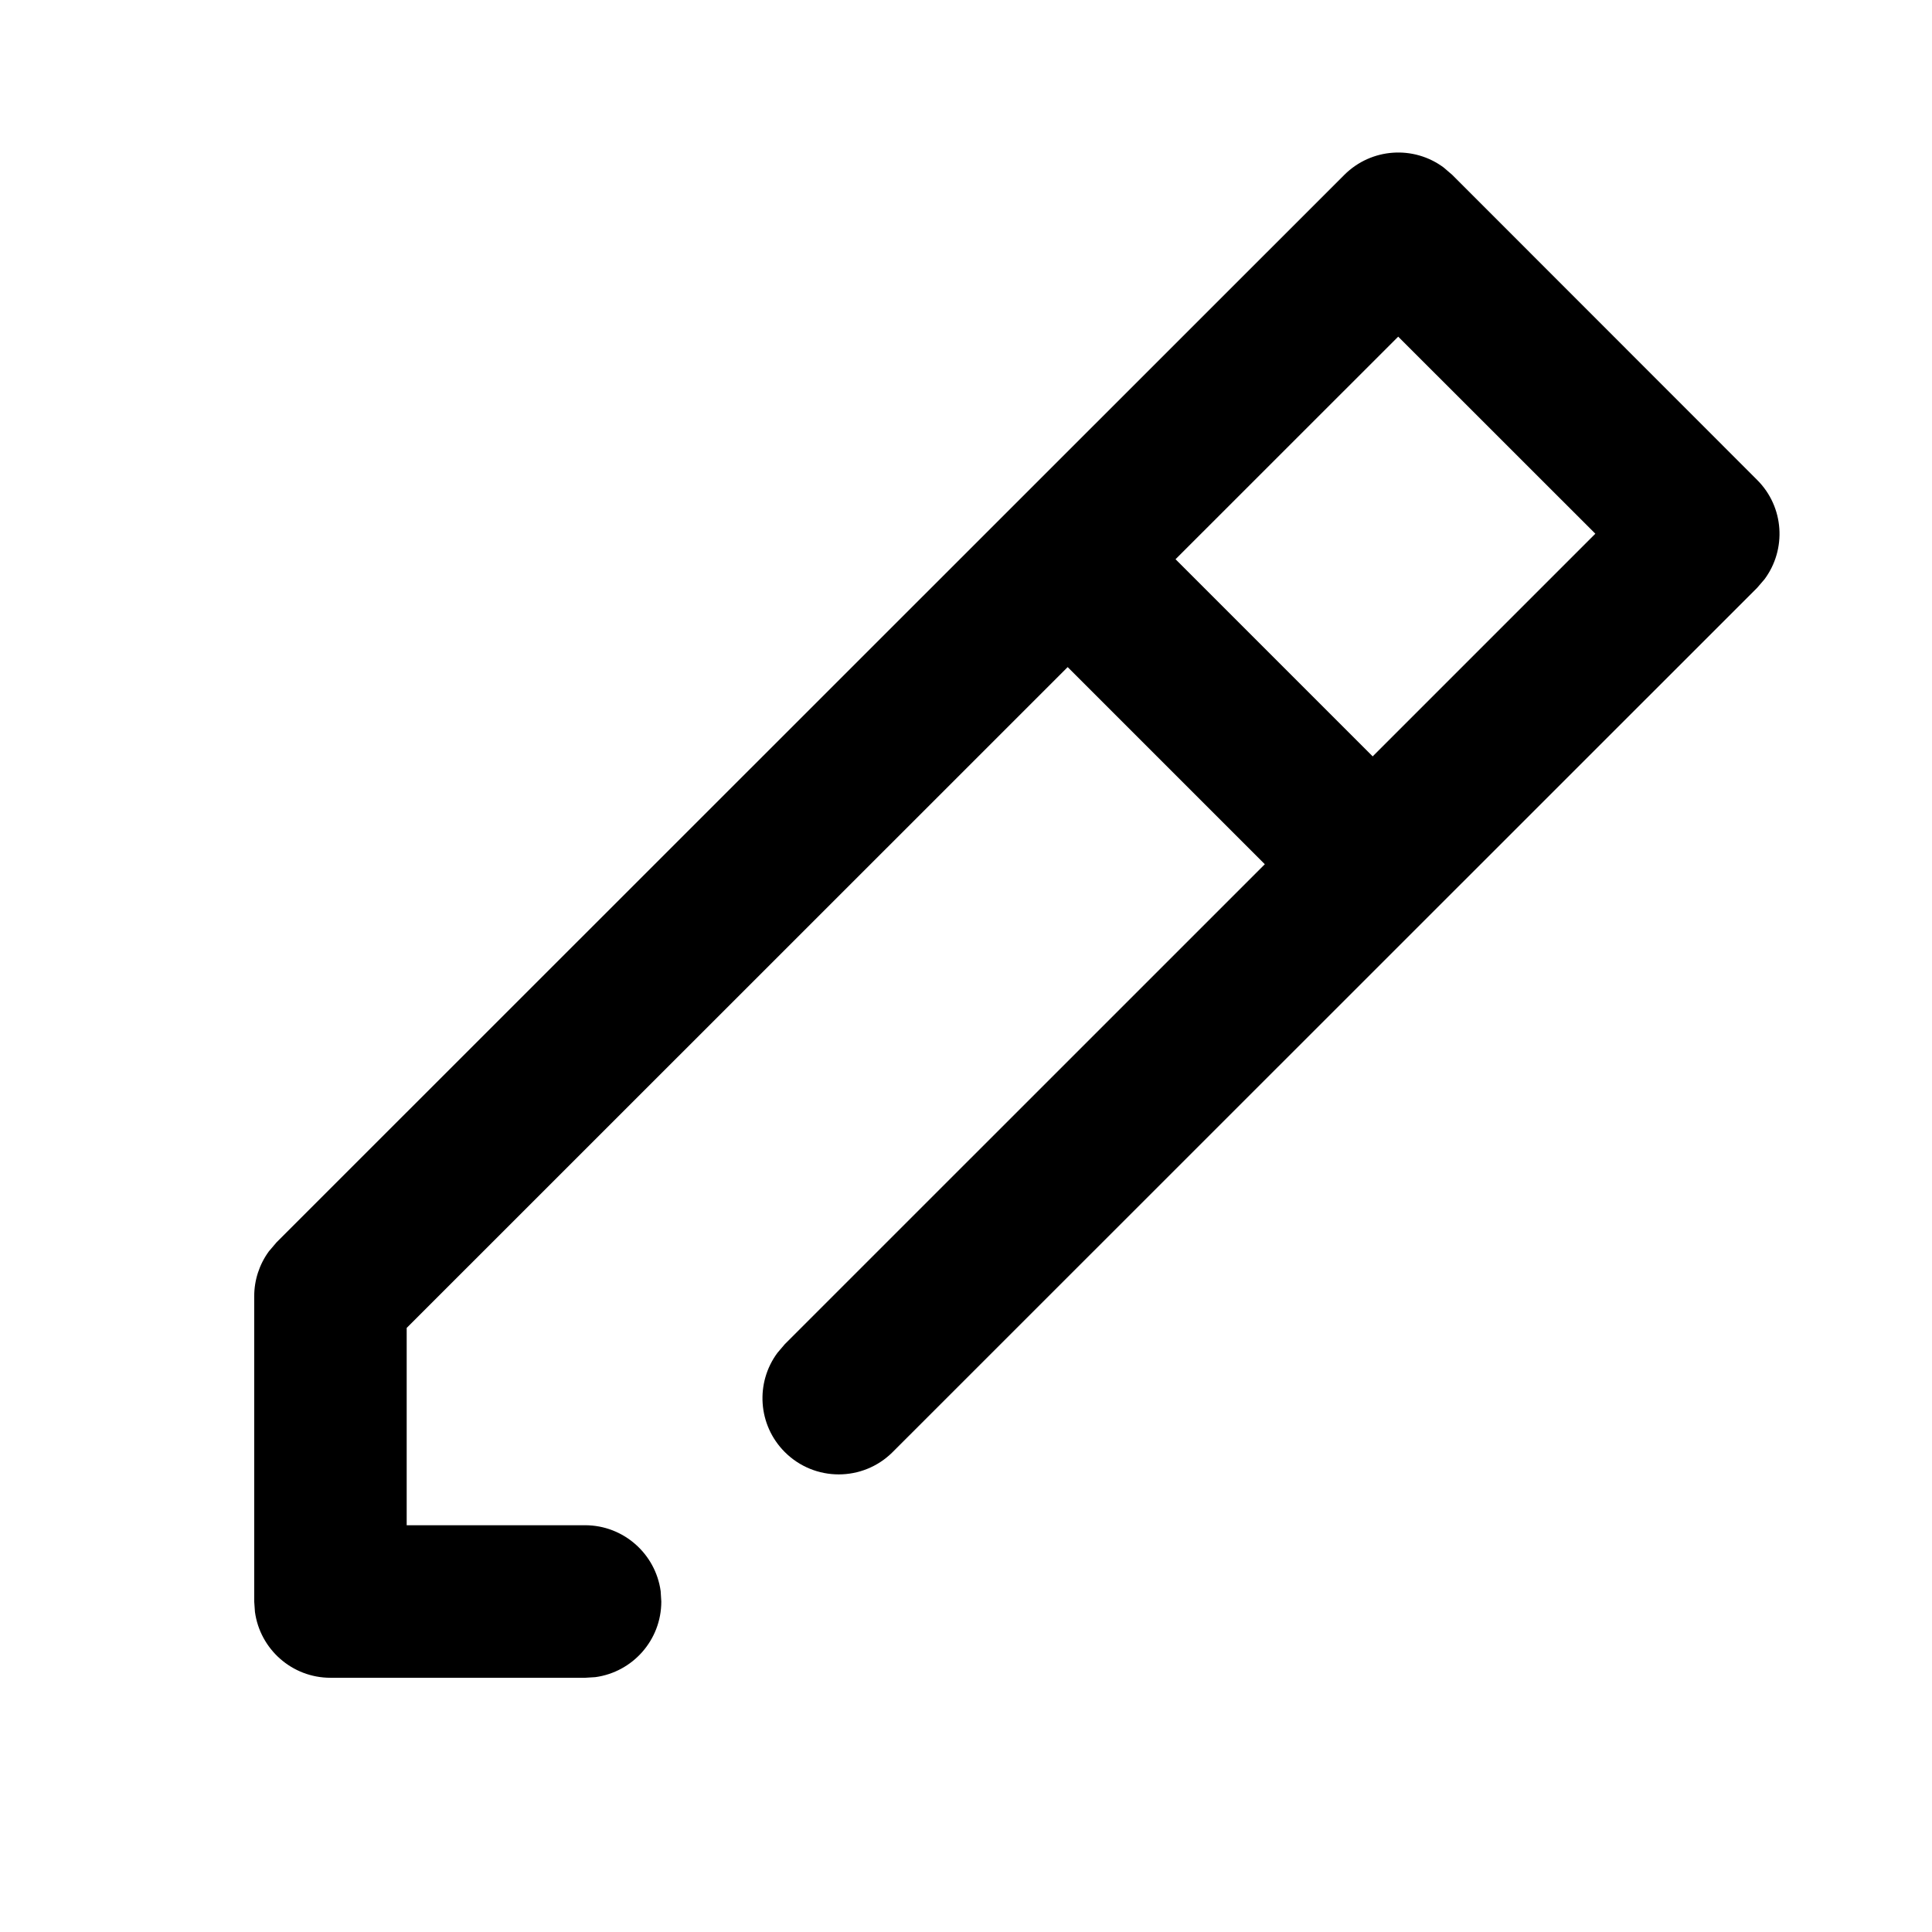
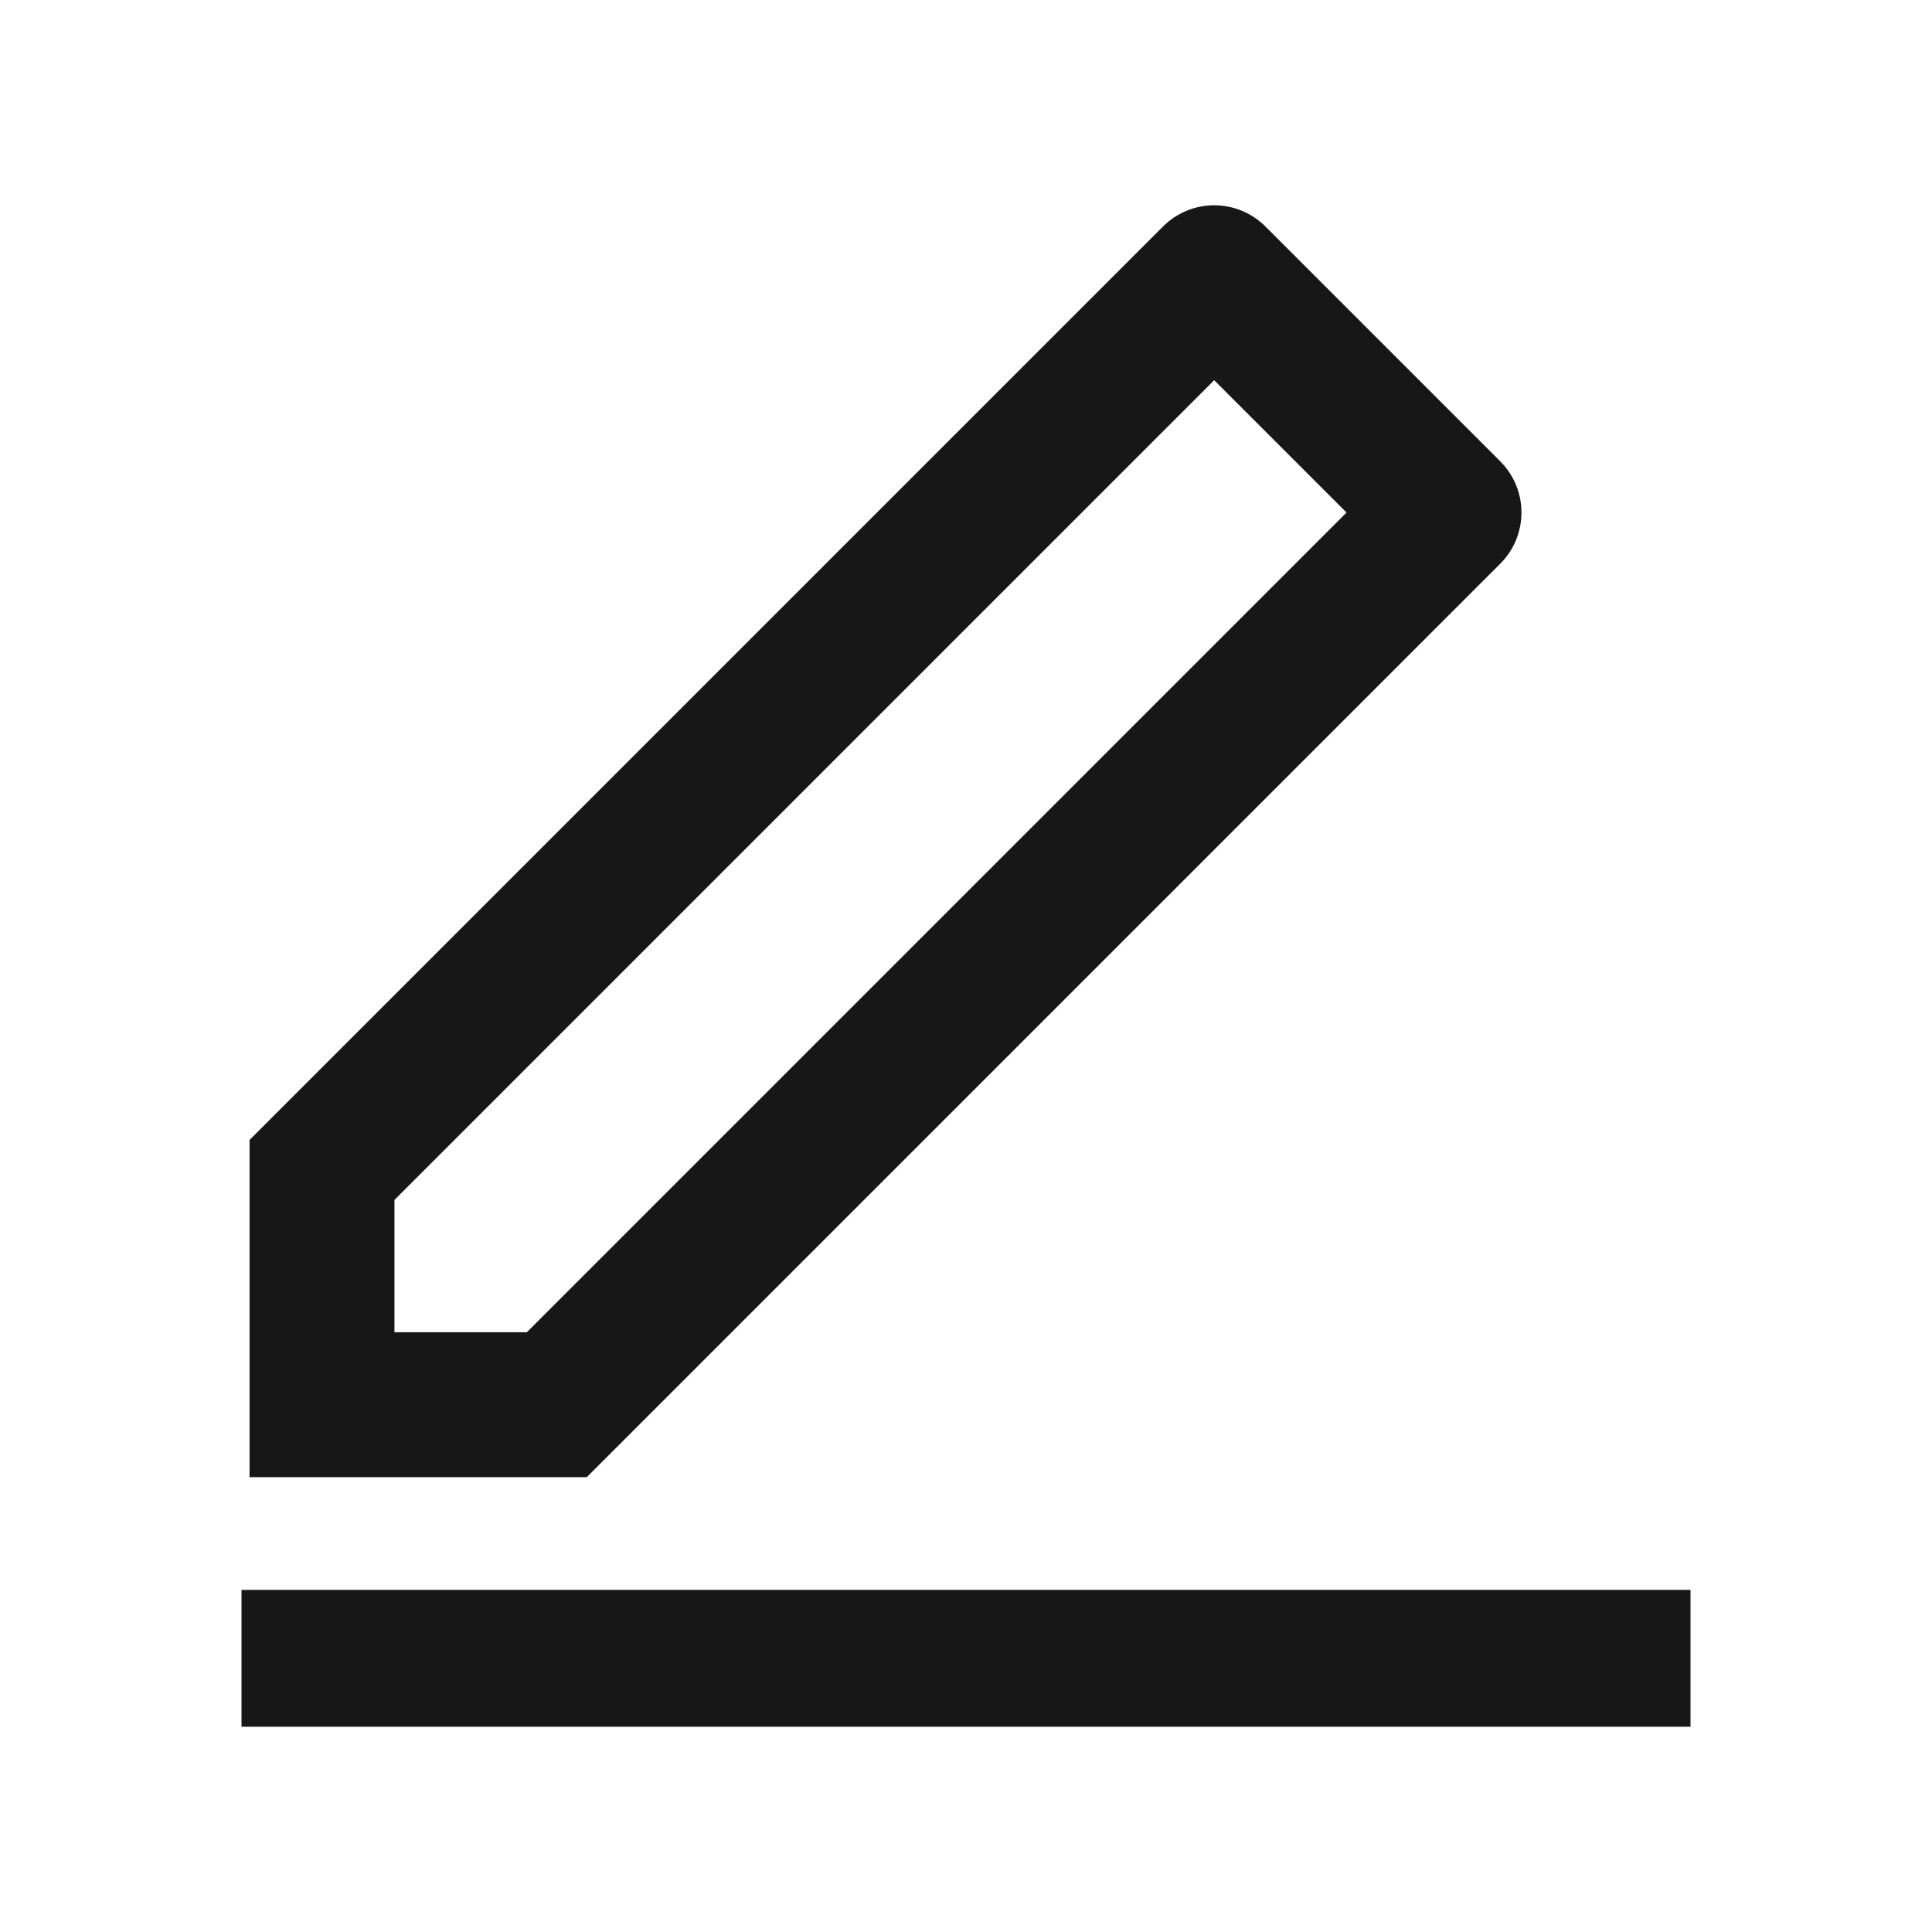
- <svg xmlns="http://www.w3.org/2000/svg" viewBox="0 0 24 24">
-   <path fill-rule="evenodd" clip-rule="evenodd" d="M17.934 2.081C17.563 1.805 17.037 1.836 16.7 2.172L3.436 15.432L3.339 15.546C3.222 15.707 3.158 15.901 3.158 16.102V19.895L3.167 20.023C3.23 20.486 3.626 20.842 4.106 20.842H7.268L7.396 20.834C7.859 20.771 8.215 20.374 8.215 19.895L8.207 19.766C8.144 19.304 7.747 18.947 7.268 18.947H5.052V16.496L13.263 8.287L15.712 10.736L9.749 16.698L9.658 16.805C9.382 17.176 9.413 17.702 9.749 18.038C10.119 18.408 10.719 18.408 11.089 18.038L21.828 7.302L21.92 7.195C22.195 6.824 22.165 6.298 21.828 5.962L18.04 2.172L17.934 2.081ZM17.052 9.396L19.818 6.63L17.369 4.182L14.603 6.947L17.052 9.396Z" />
+ <svg xmlns="http://www.w3.org/2000/svg" width="24" height="24" viewBox="0 0 24 24" fill="none">
+   <path fill-rule="evenodd" clip-rule="evenodd" d="M15.72 2.814C15.551 2.645 15.322 2.55 15.083 2.55C14.845 2.55 14.616 2.645 14.447 2.814L3.1 14.161V18.35H7.289L18.636 7.003C18.988 6.652 18.988 6.082 18.636 5.73L15.72 2.814ZM4.9 16.55V14.906L15.083 4.723L16.727 6.367L6.544 16.55H4.9Z" fill="#171717" />
+   <path d="M3 21.45H21V19.75H3V21.45Z" fill="#171717" />
</svg>
